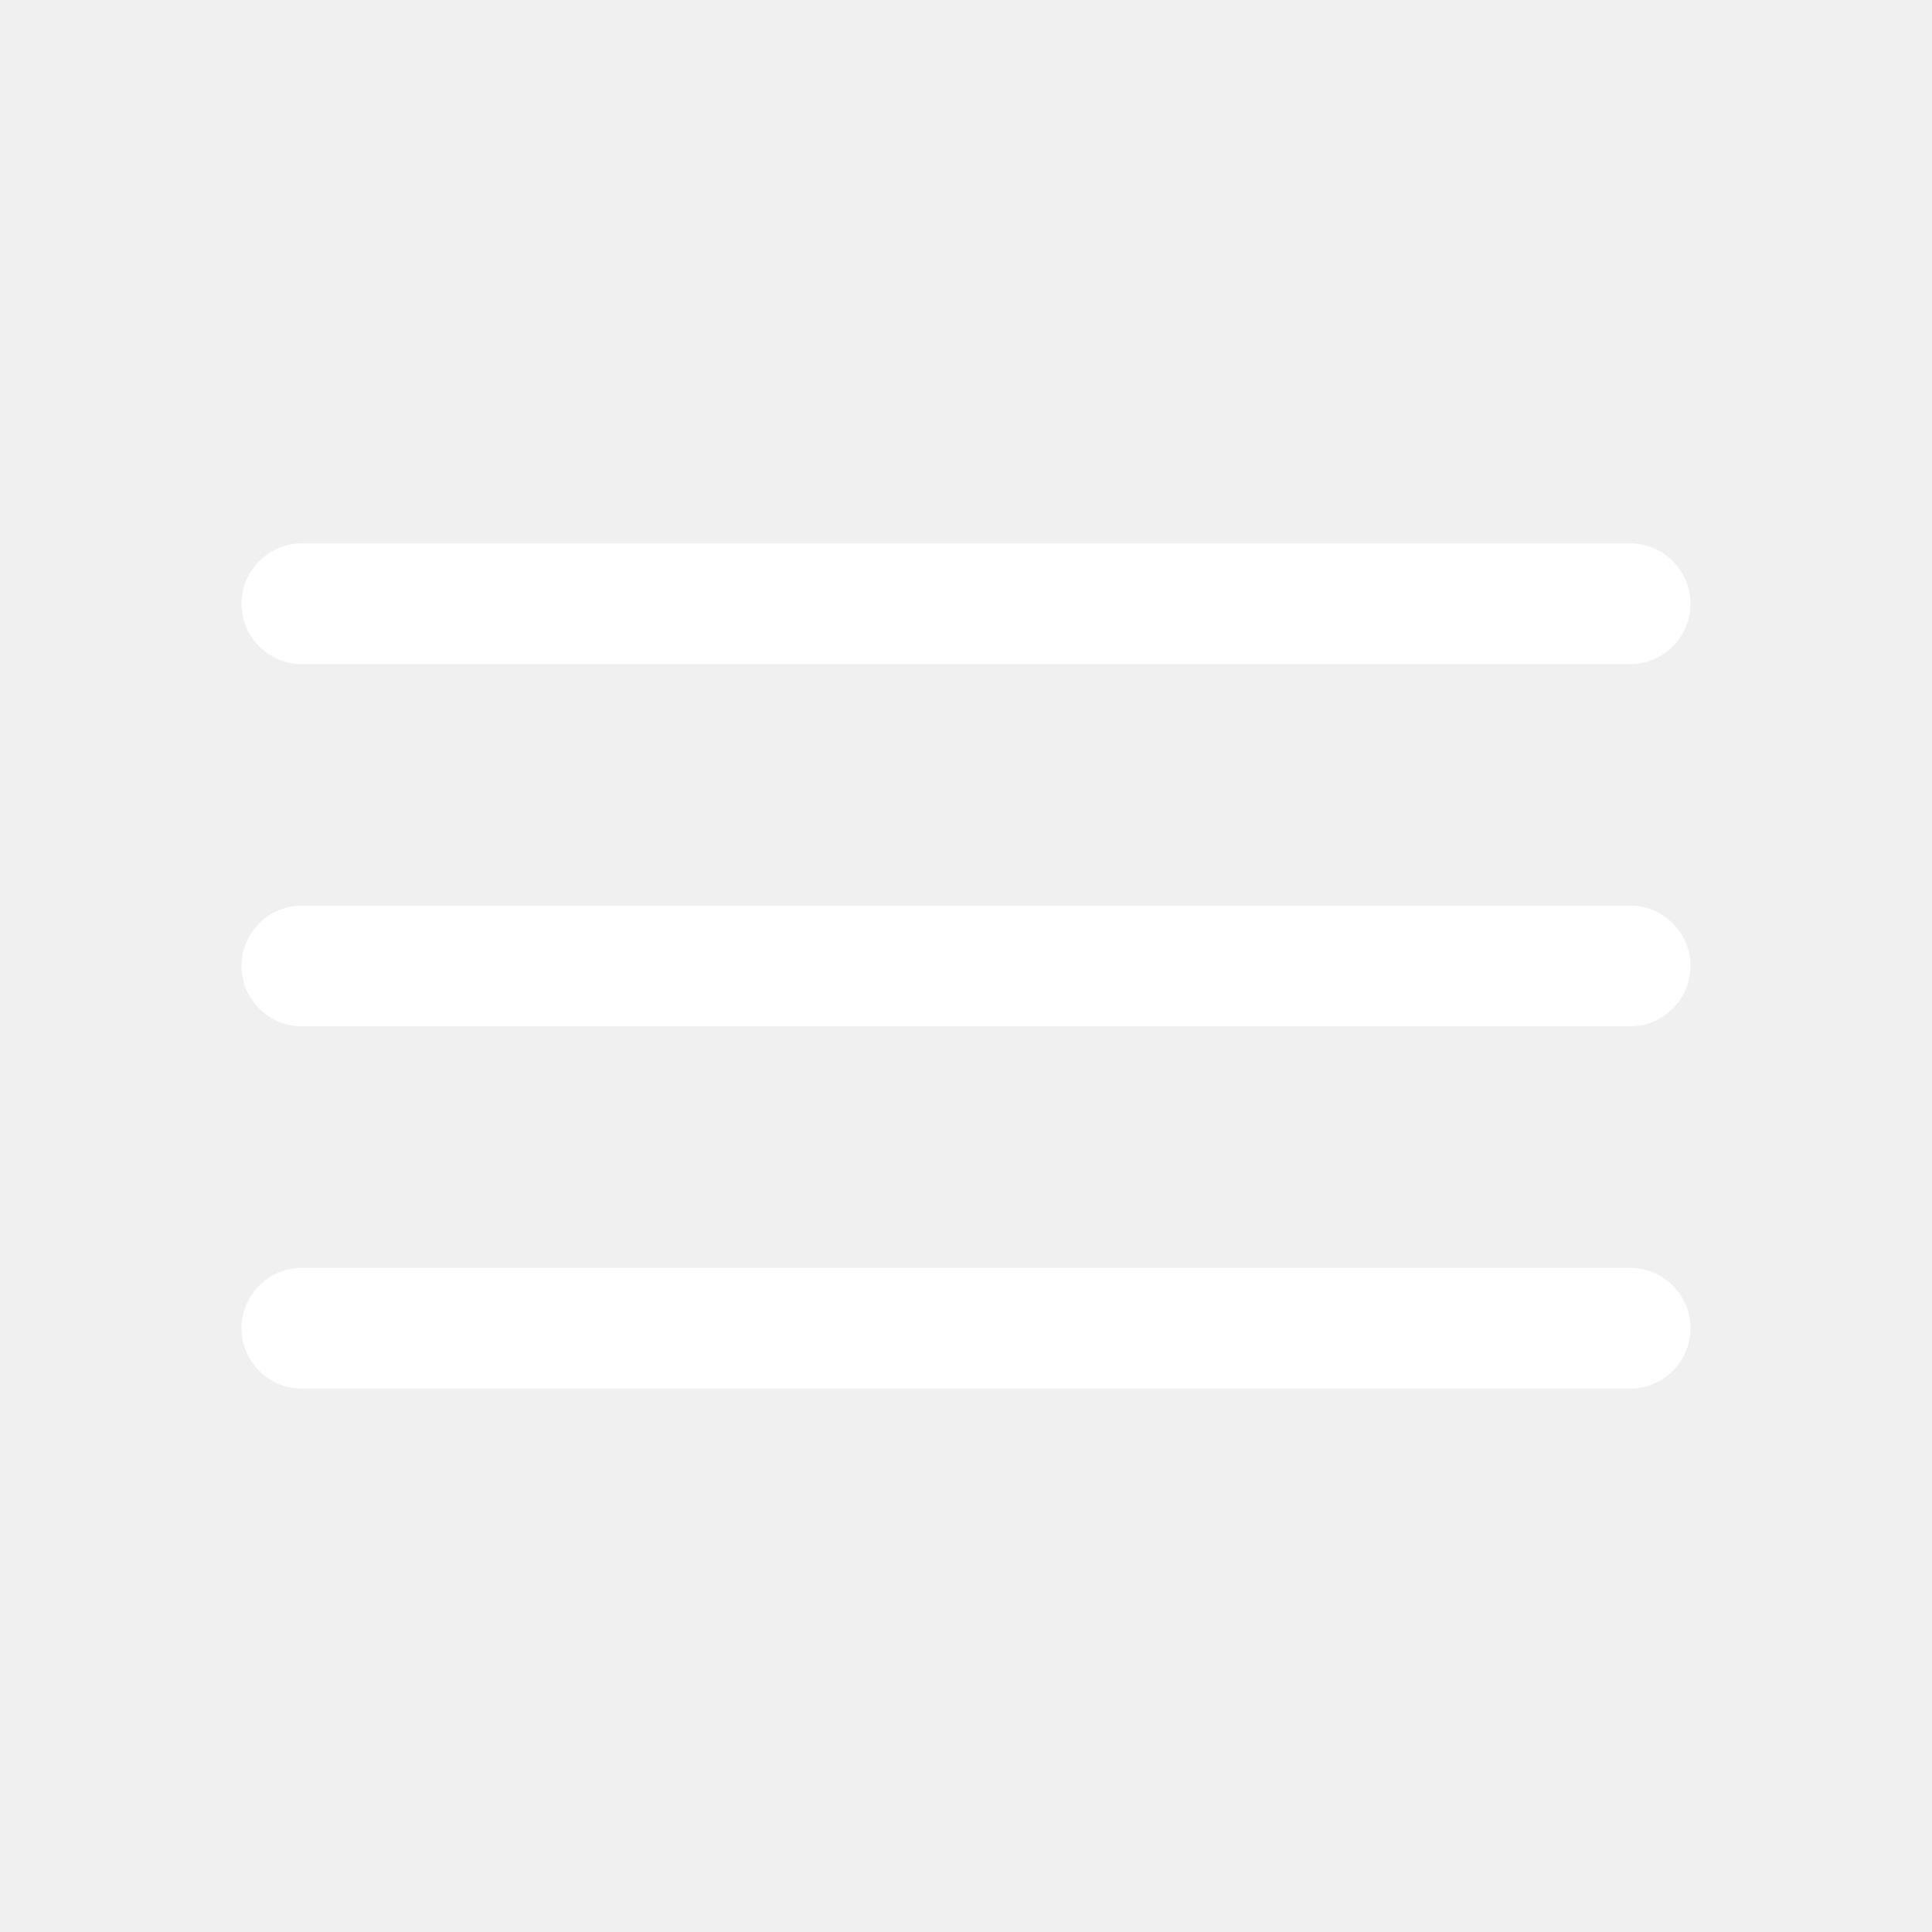
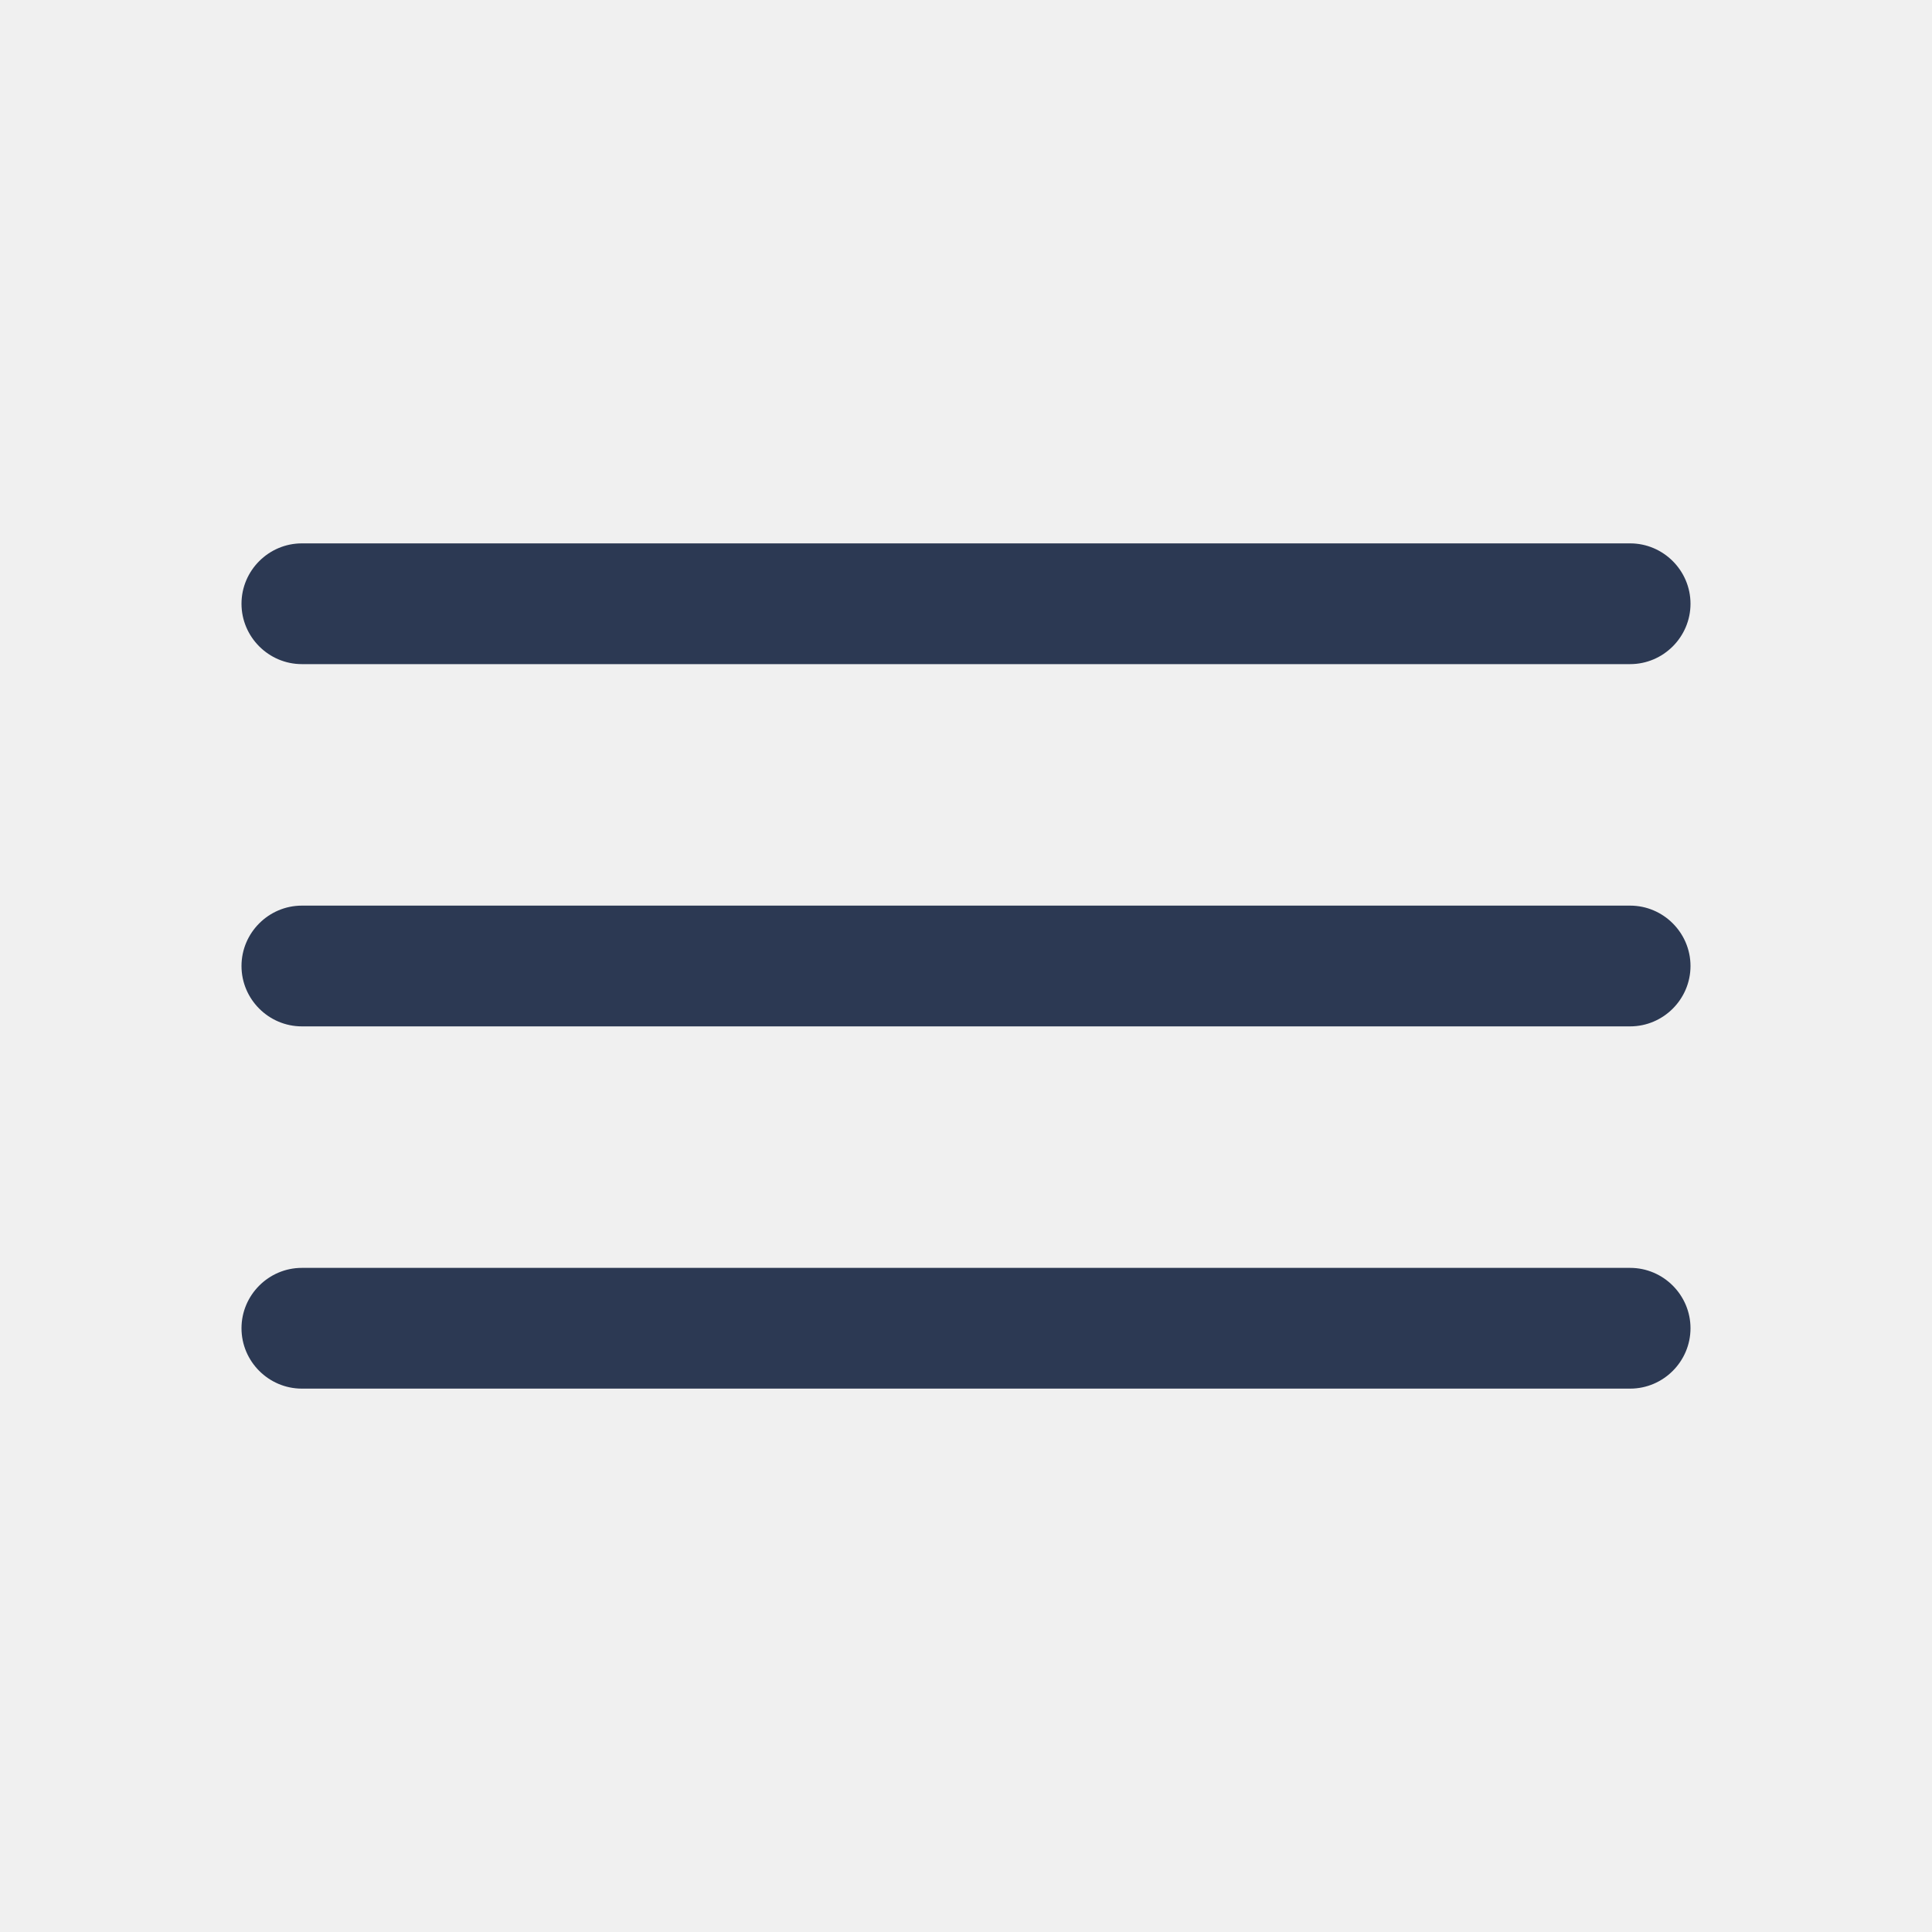
- <svg xmlns="http://www.w3.org/2000/svg" viewBox="0 0 512 512" fill="#FFF">
+ <svg xmlns="http://www.w3.org/2000/svg" viewBox="0 0 512 512" fill="#2c3953">
  <path d="M432 176H80c-8.8 0-16-7.2-16-16s7.2-16 16-16h352c8.8 0 16 7.2 16 16s-7.2 16-16 16zM432 272H80c-8.8 0-16-7.2-16-16s7.2-16 16-16h352c8.8 0 16 7.2 16 16s-7.2 16-16 16zM432 368H80c-8.8 0-16-7.2-16-16s7.2-16 16-16h352c8.8 0 16 7.2 16 16s-7.2 16-16 16z" />
</svg>
